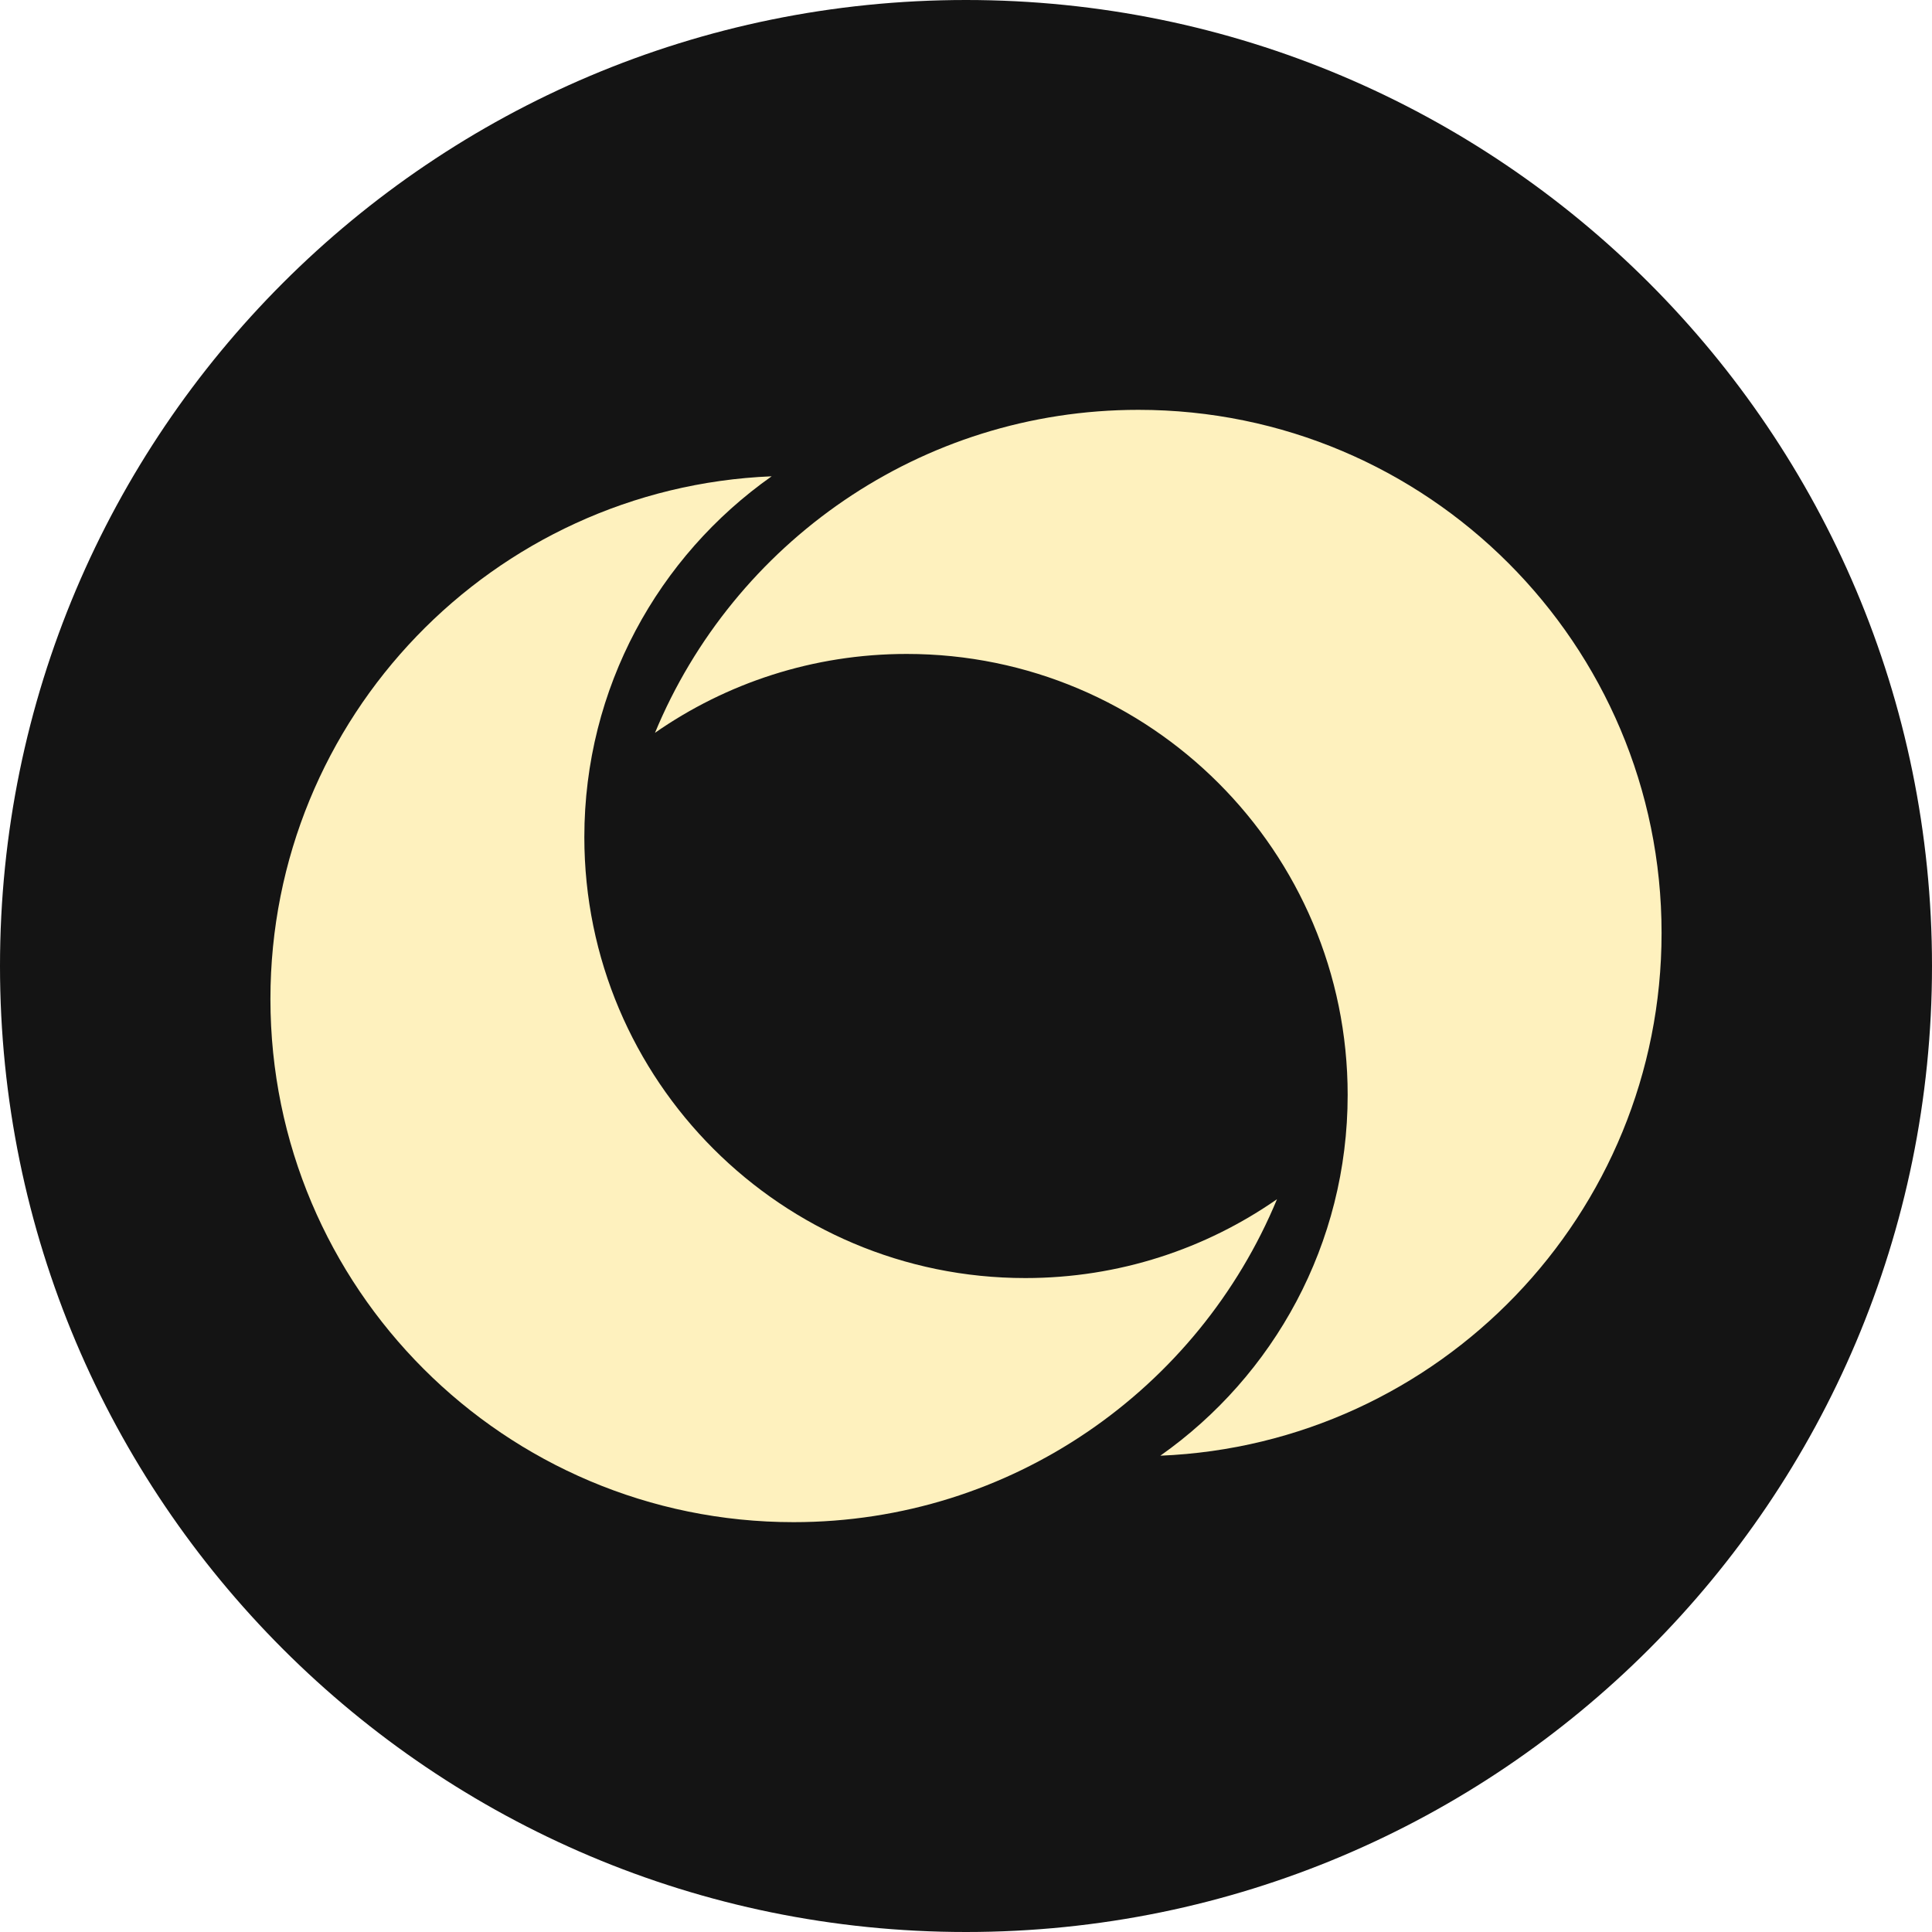
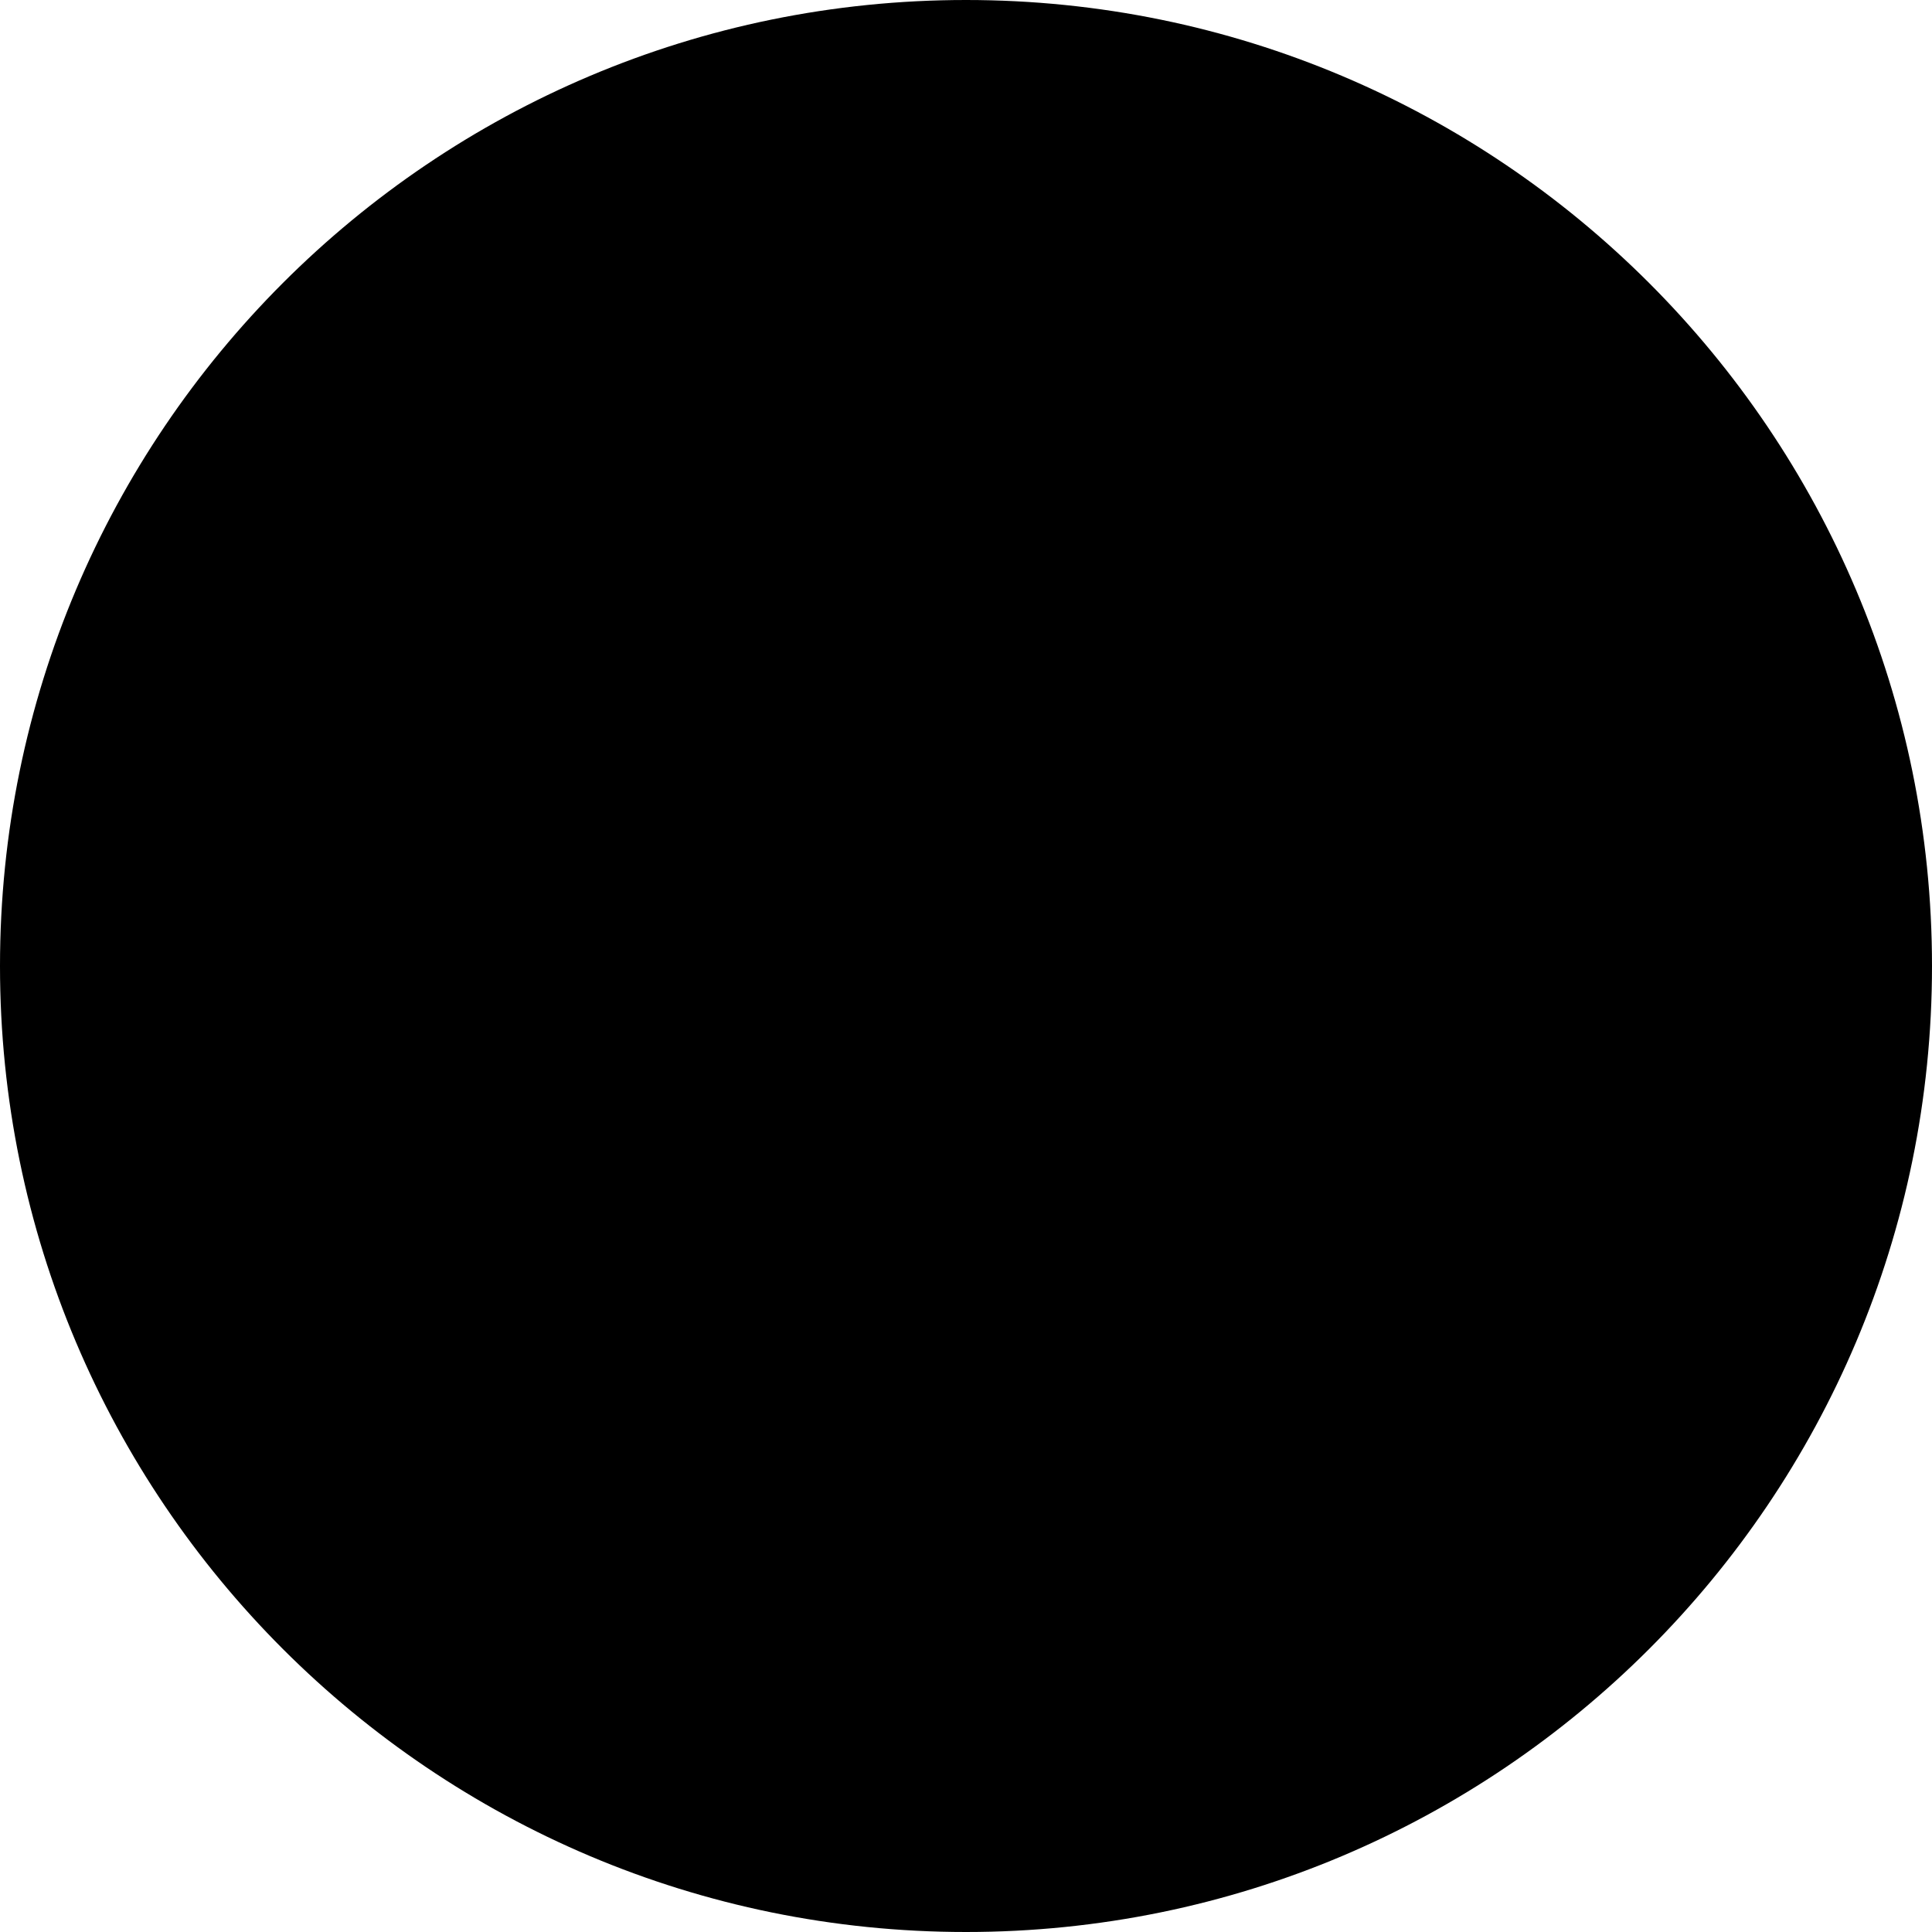
<svg xmlns="http://www.w3.org/2000/svg" preserveAspectRatio="xMidYMid meet" viewBox="0 0 375 375" width="500" height="500">
-   <circle cx="187.5" cy="187.5" r="187.5" fill="hsl(0, 0%, 8%)" />
-   <path fill="hsl(48, 96%, 87%)" d="M247.9 232.74c-13.86 9.66-30.71 15.33-48.89 15.33-47.27 0-85.59-38.32-85.59-85.59 0-28.95 14.37-54.54 36.36-70.03-54.11 2.23-97.29 46.8-97.29 101.46 0 56.08 45.46 101.54 101.54 101.54 42.33 0 78.61-25.9 93.85-62.72z" />
-   <path fill="hsl(48, 96%, 87%)" d="M127.1 142.26c13.86-9.66 30.71-15.33 48.89-15.33 47.27 0 85.59 38.32 85.59 85.59 0 28.95-14.37 54.54-36.36 70.03 54.11-2.23 97.29-46.8 97.29-101.46 0-56.08-45.46-101.54-101.54-101.54-42.33 0-78.61 25.9-93.85 62.72z" />
+   <circle cx="187.5" cy="187.5" r="187.5" fill="oklch(19.3% 0 0)" />
+   <path fill="oklch(95.57% 0.067 95.68)" d="M247.9 232.74c-13.86 9.66-30.71 15.33-48.89 15.33-47.27 0-85.59-38.32-85.59-85.59 0-28.95 14.37-54.54 36.36-70.03-54.11 2.23-97.29 46.8-97.29 101.46 0 56.08 45.46 101.54 101.54 101.54 42.33 0 78.61-25.9 93.85-62.72z" />
+   <path fill="oklch(95.57% 0.067 95.68)" d="M127.1 142.26c13.86-9.66 30.71-15.33 48.89-15.33 47.27 0 85.59 38.32 85.59 85.59 0 28.95-14.37 54.54-36.36 70.03 54.11-2.23 97.29-46.8 97.29-101.46 0-56.08-45.46-101.54-101.54-101.54-42.33 0-78.61 25.9-93.85 62.72z" />
</svg>
